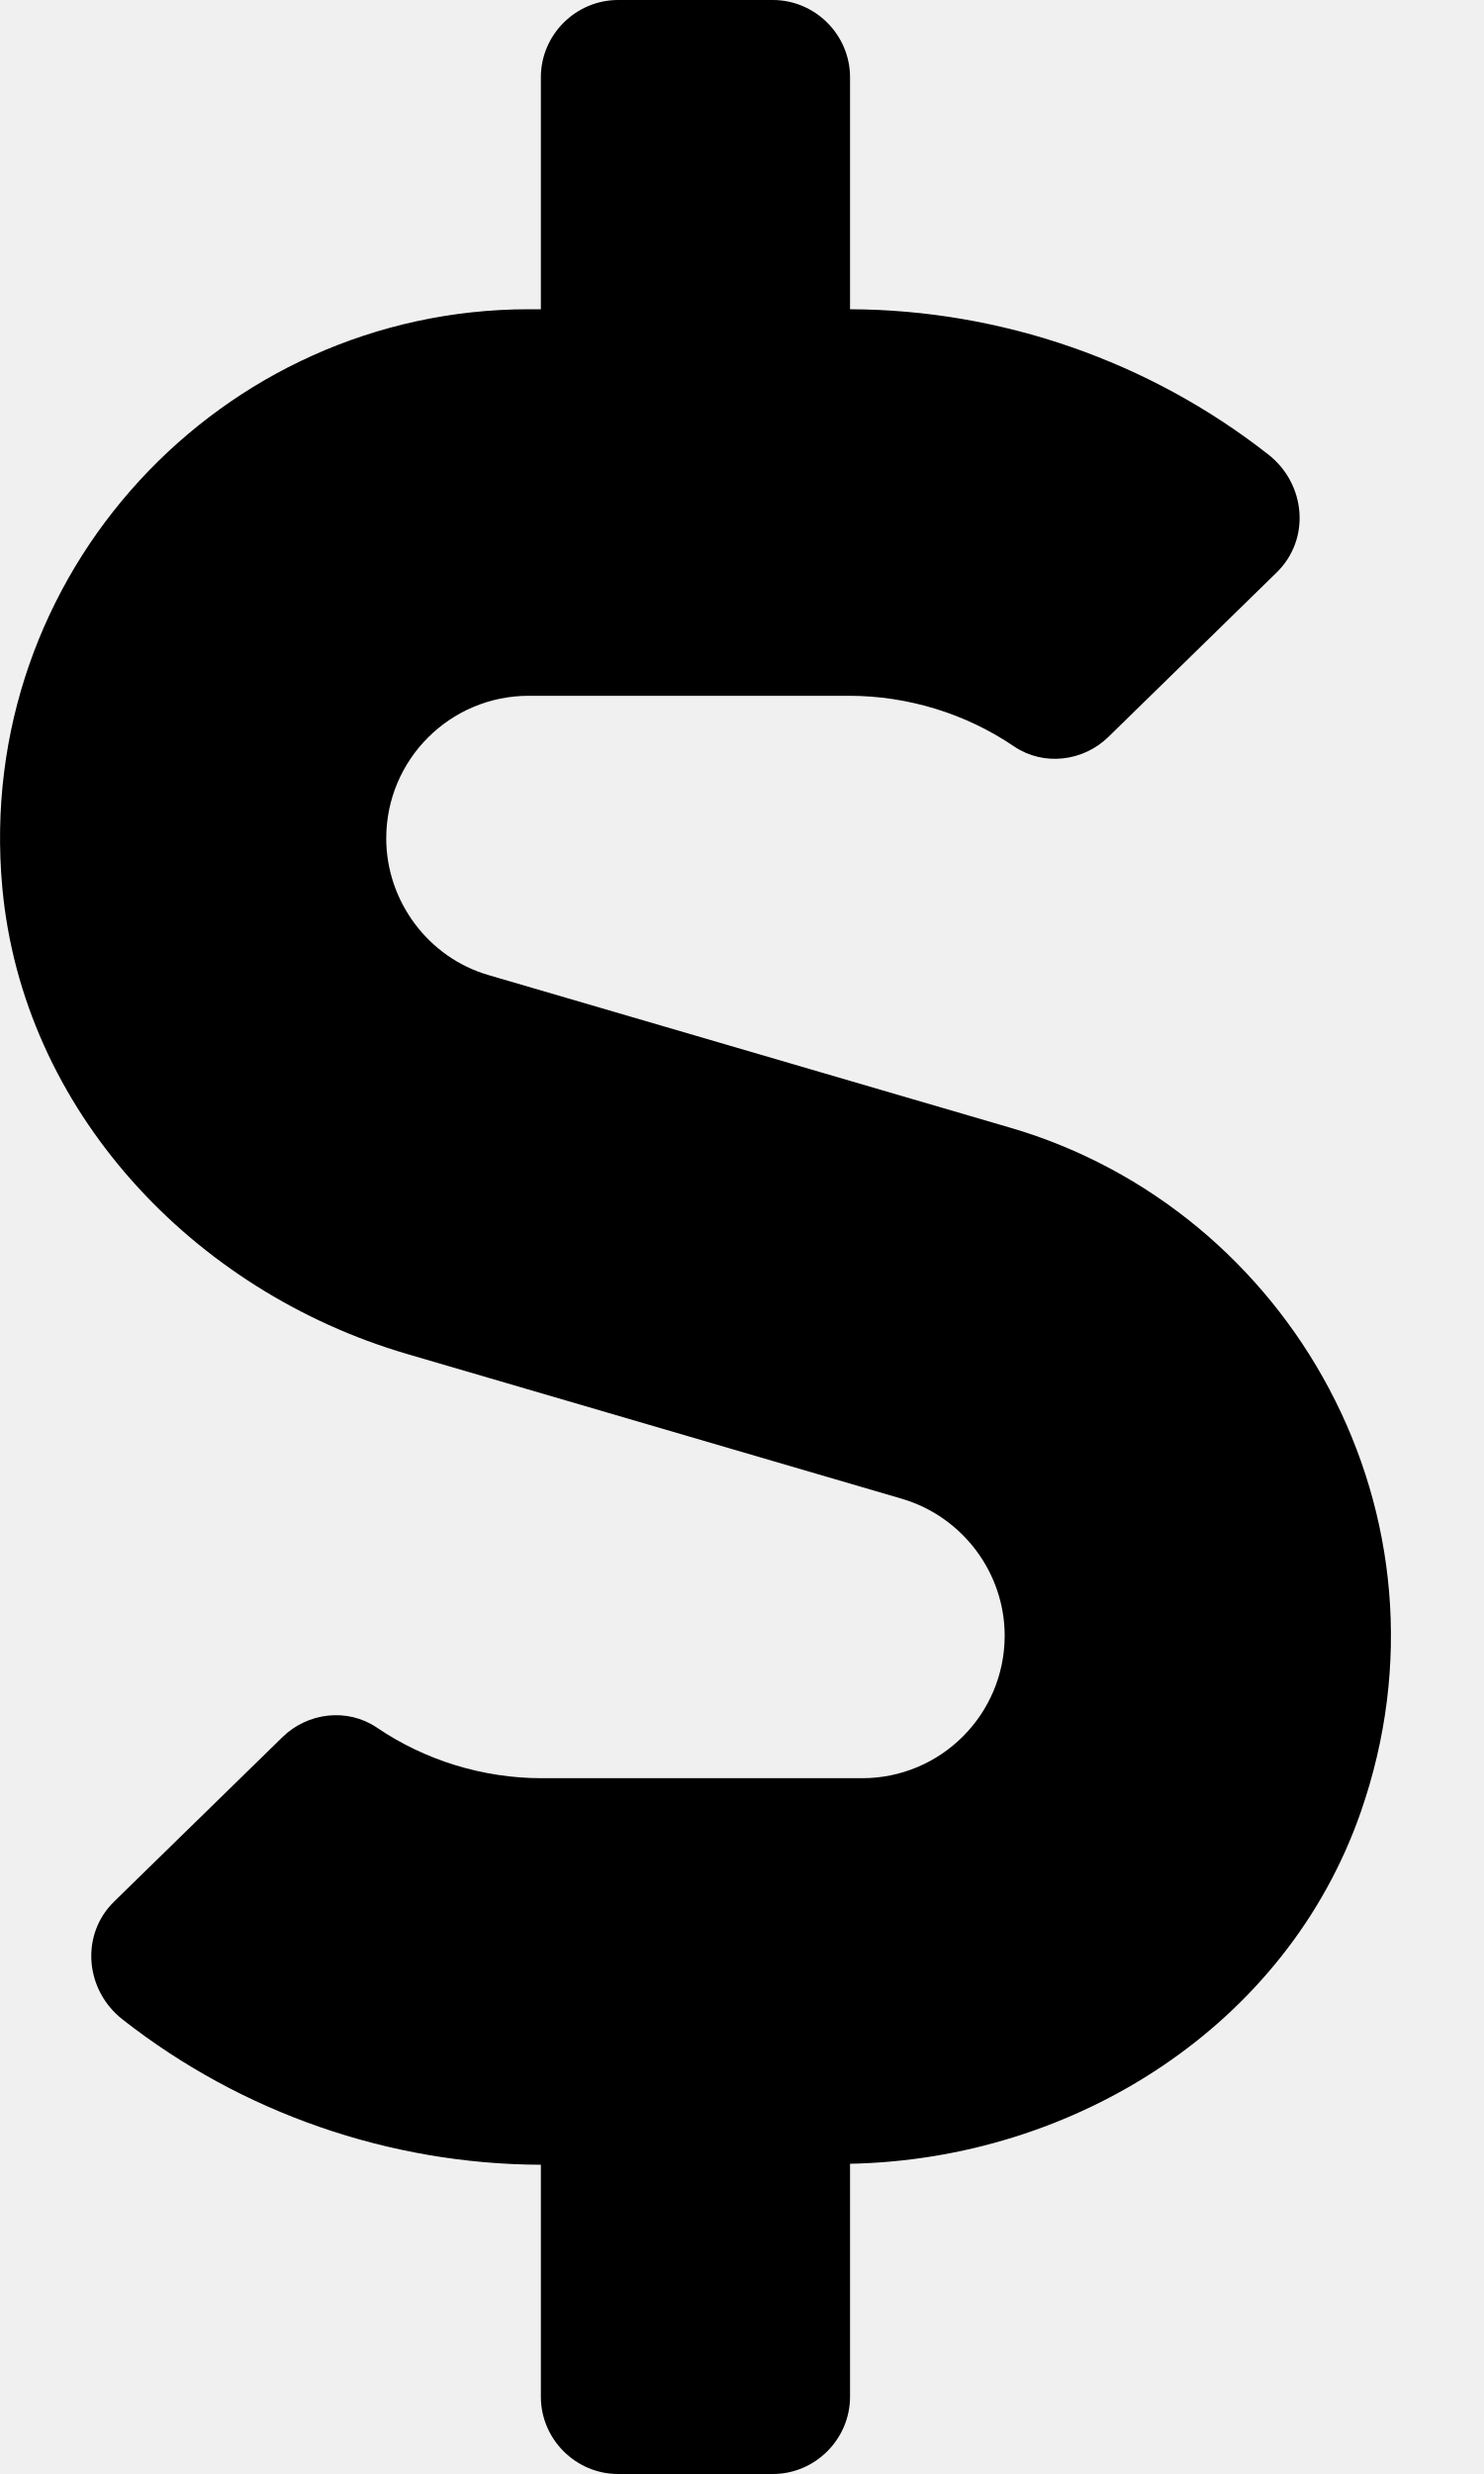
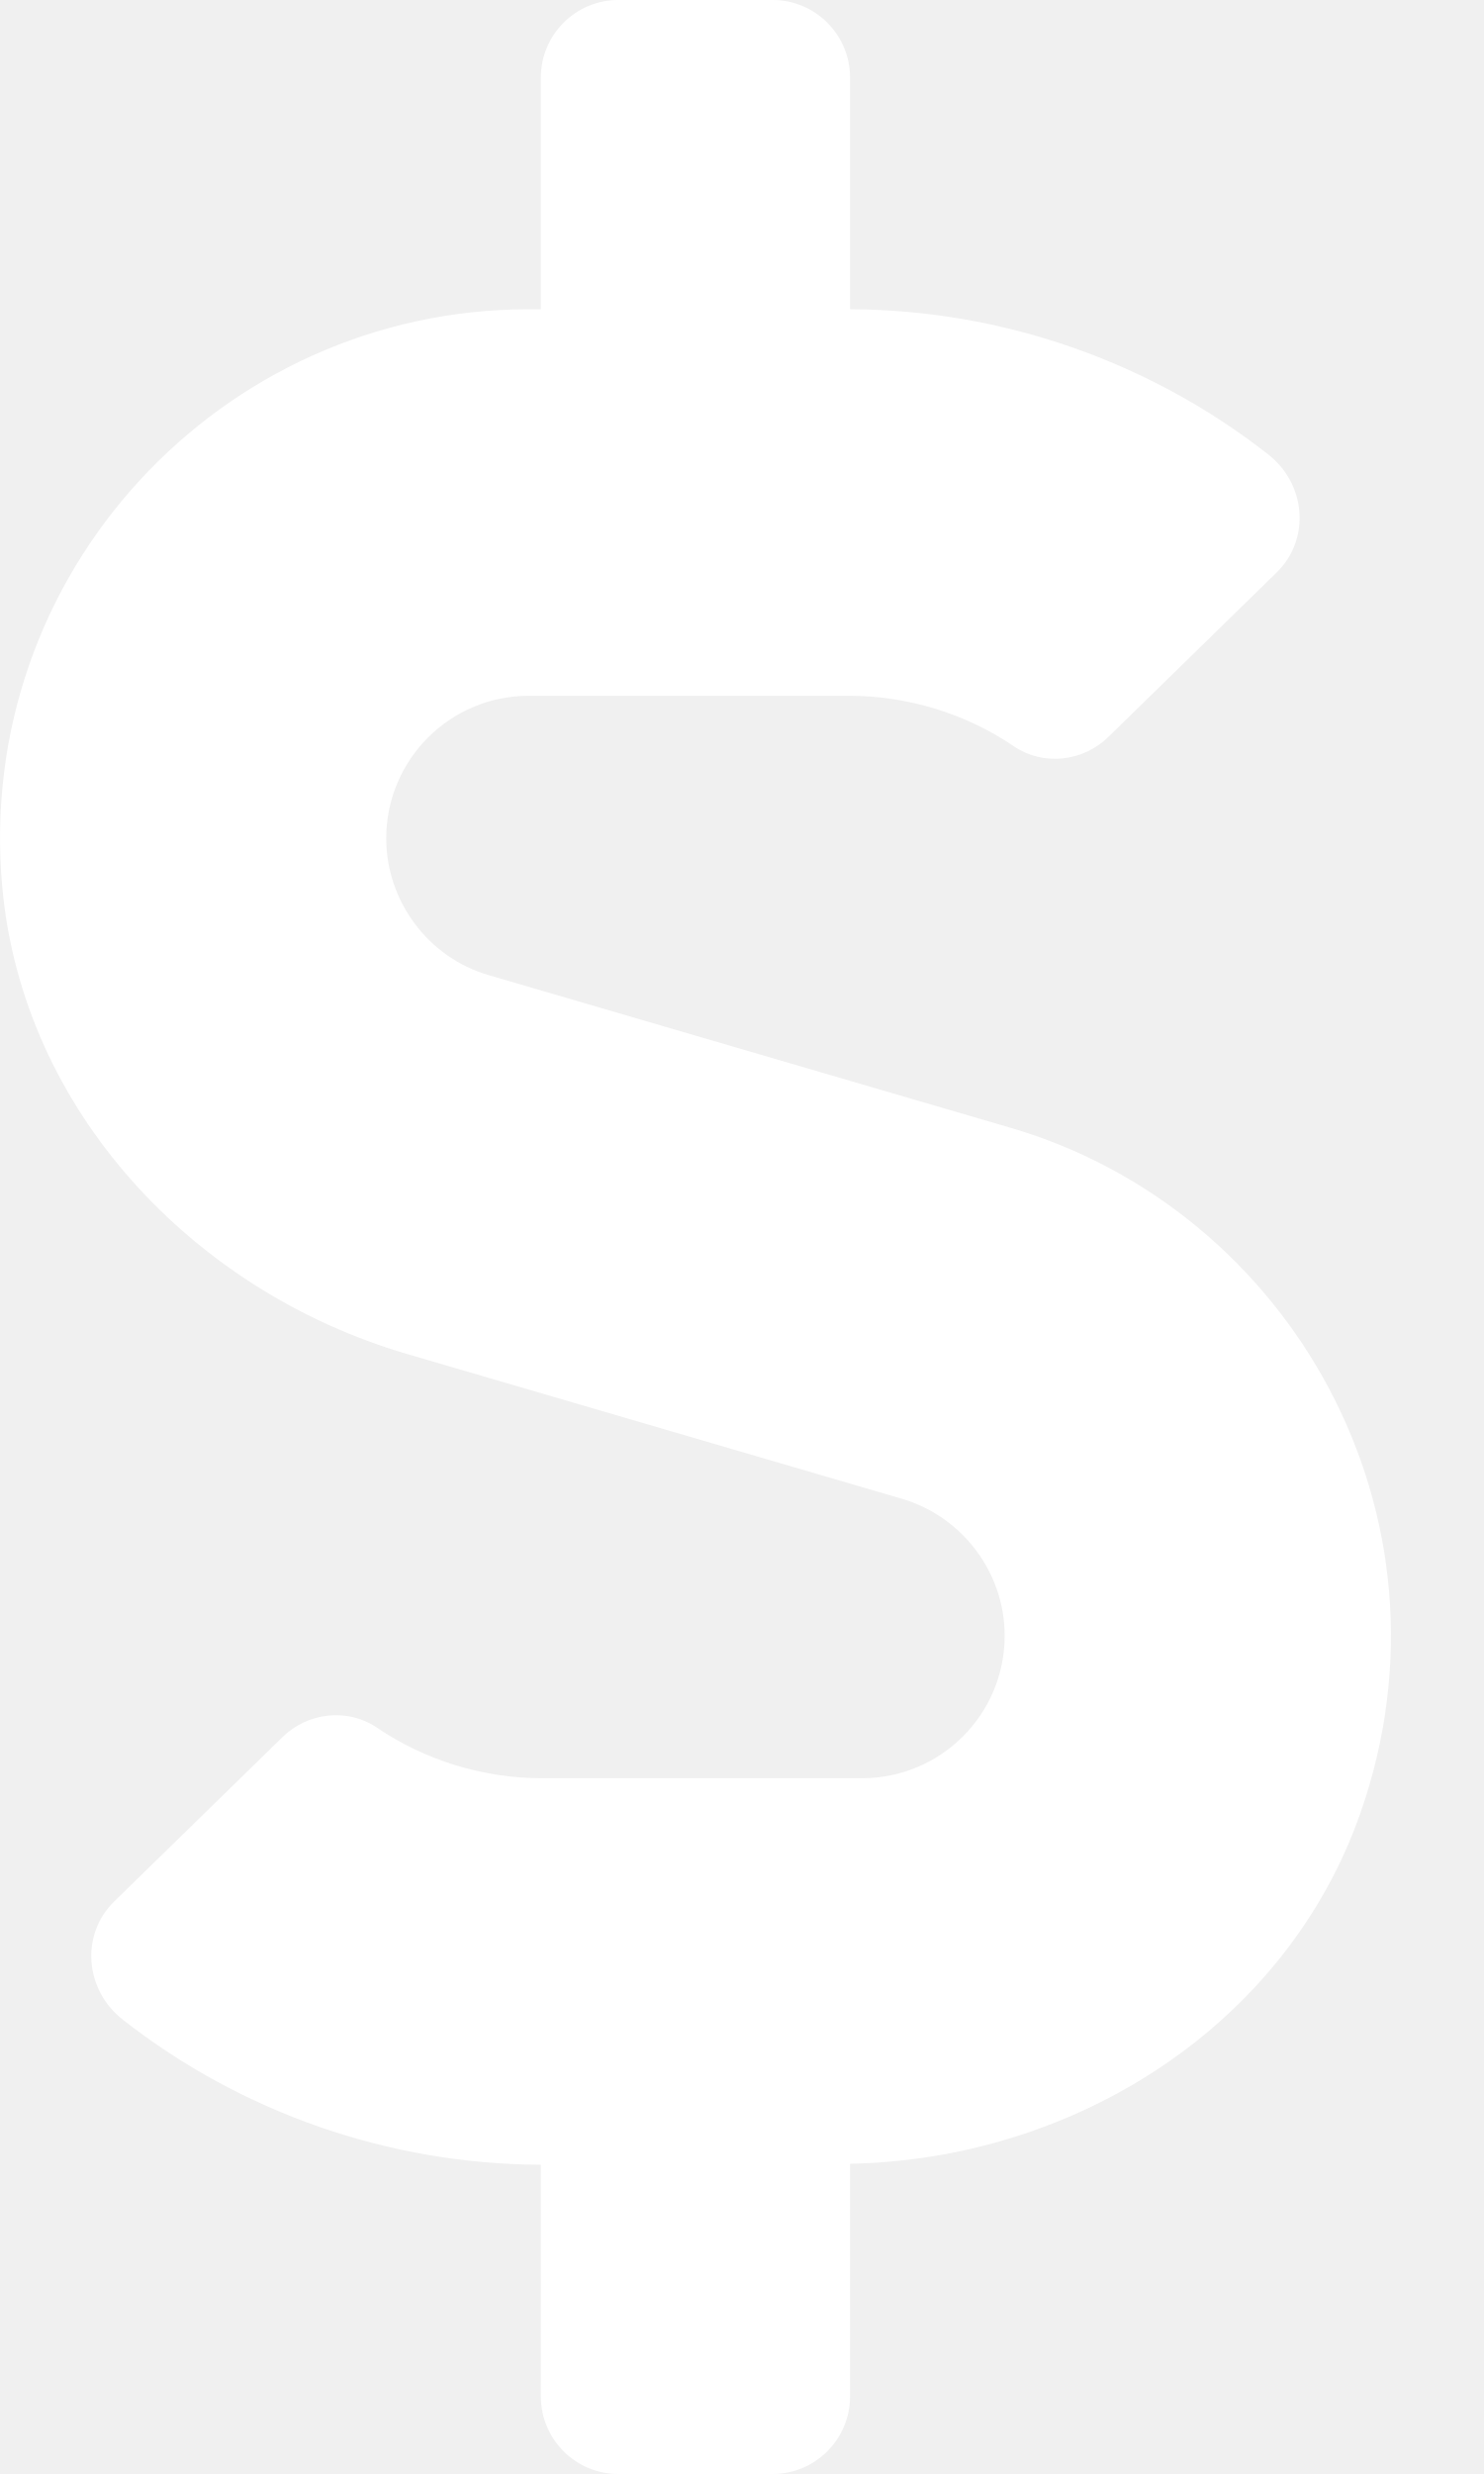
<svg xmlns="http://www.w3.org/2000/svg" width="15" height="25" viewBox="0 0 15 25" fill="none">
-   <path d="M10.213 11.396L4.94 9.854C4.329 9.678 3.904 9.106 3.904 8.472C3.904 7.676 4.549 7.031 5.345 7.031H8.582C9.178 7.031 9.764 7.212 10.252 7.544C10.55 7.744 10.95 7.695 11.204 7.446L12.903 5.786C13.25 5.449 13.201 4.888 12.816 4.59C11.619 3.652 10.125 3.13 8.592 3.125V0.781C8.592 0.352 8.24 0 7.811 0H6.248C5.819 0 5.467 0.352 5.467 0.781V3.125H5.345C2.235 3.125 -0.265 5.796 0.023 8.965C0.228 11.216 1.946 13.047 4.114 13.682L9.119 15.146C9.73 15.327 10.155 15.894 10.155 16.528C10.155 17.324 9.51 17.969 8.714 17.969H5.477C4.881 17.969 4.295 17.788 3.807 17.456C3.509 17.256 3.109 17.305 2.855 17.554L1.155 19.214C0.809 19.551 0.858 20.112 1.243 20.41C2.44 21.348 3.934 21.87 5.467 21.875V24.219C5.467 24.648 5.819 25 6.248 25H7.811C8.24 25 8.592 24.648 8.592 24.219V21.865C10.867 21.821 13.001 20.469 13.753 18.315C14.803 15.308 13.04 12.222 10.213 11.396Z" fill="black" />
+   <path d="M10.213 11.396L4.94 9.854C4.329 9.678 3.904 9.106 3.904 8.472C3.904 7.676 4.549 7.031 5.345 7.031H8.582C9.178 7.031 9.764 7.212 10.252 7.544C10.55 7.744 10.95 7.695 11.204 7.446L12.903 5.786C13.25 5.449 13.201 4.888 12.816 4.59C11.619 3.652 10.125 3.13 8.592 3.125V0.781C8.592 0.352 8.24 0 7.811 0H6.248C5.819 0 5.467 0.352 5.467 0.781V3.125H5.345C2.235 3.125 -0.265 5.796 0.023 8.965C0.228 11.216 1.946 13.047 4.114 13.682L9.119 15.146C9.73 15.327 10.155 15.894 10.155 16.528C10.155 17.324 9.51 17.969 8.714 17.969H5.477C4.881 17.969 4.295 17.788 3.807 17.456C3.509 17.256 3.109 17.305 2.855 17.554L1.155 19.214C0.809 19.551 0.858 20.112 1.243 20.41C2.44 21.348 3.934 21.87 5.467 21.875V24.219C5.467 24.648 5.819 25 6.248 25H7.811C8.24 25 8.592 24.648 8.592 24.219V21.865C10.867 21.821 13.001 20.469 13.753 18.315C14.803 15.308 13.04 12.222 10.213 11.396Z" fill="white" />
</svg>
